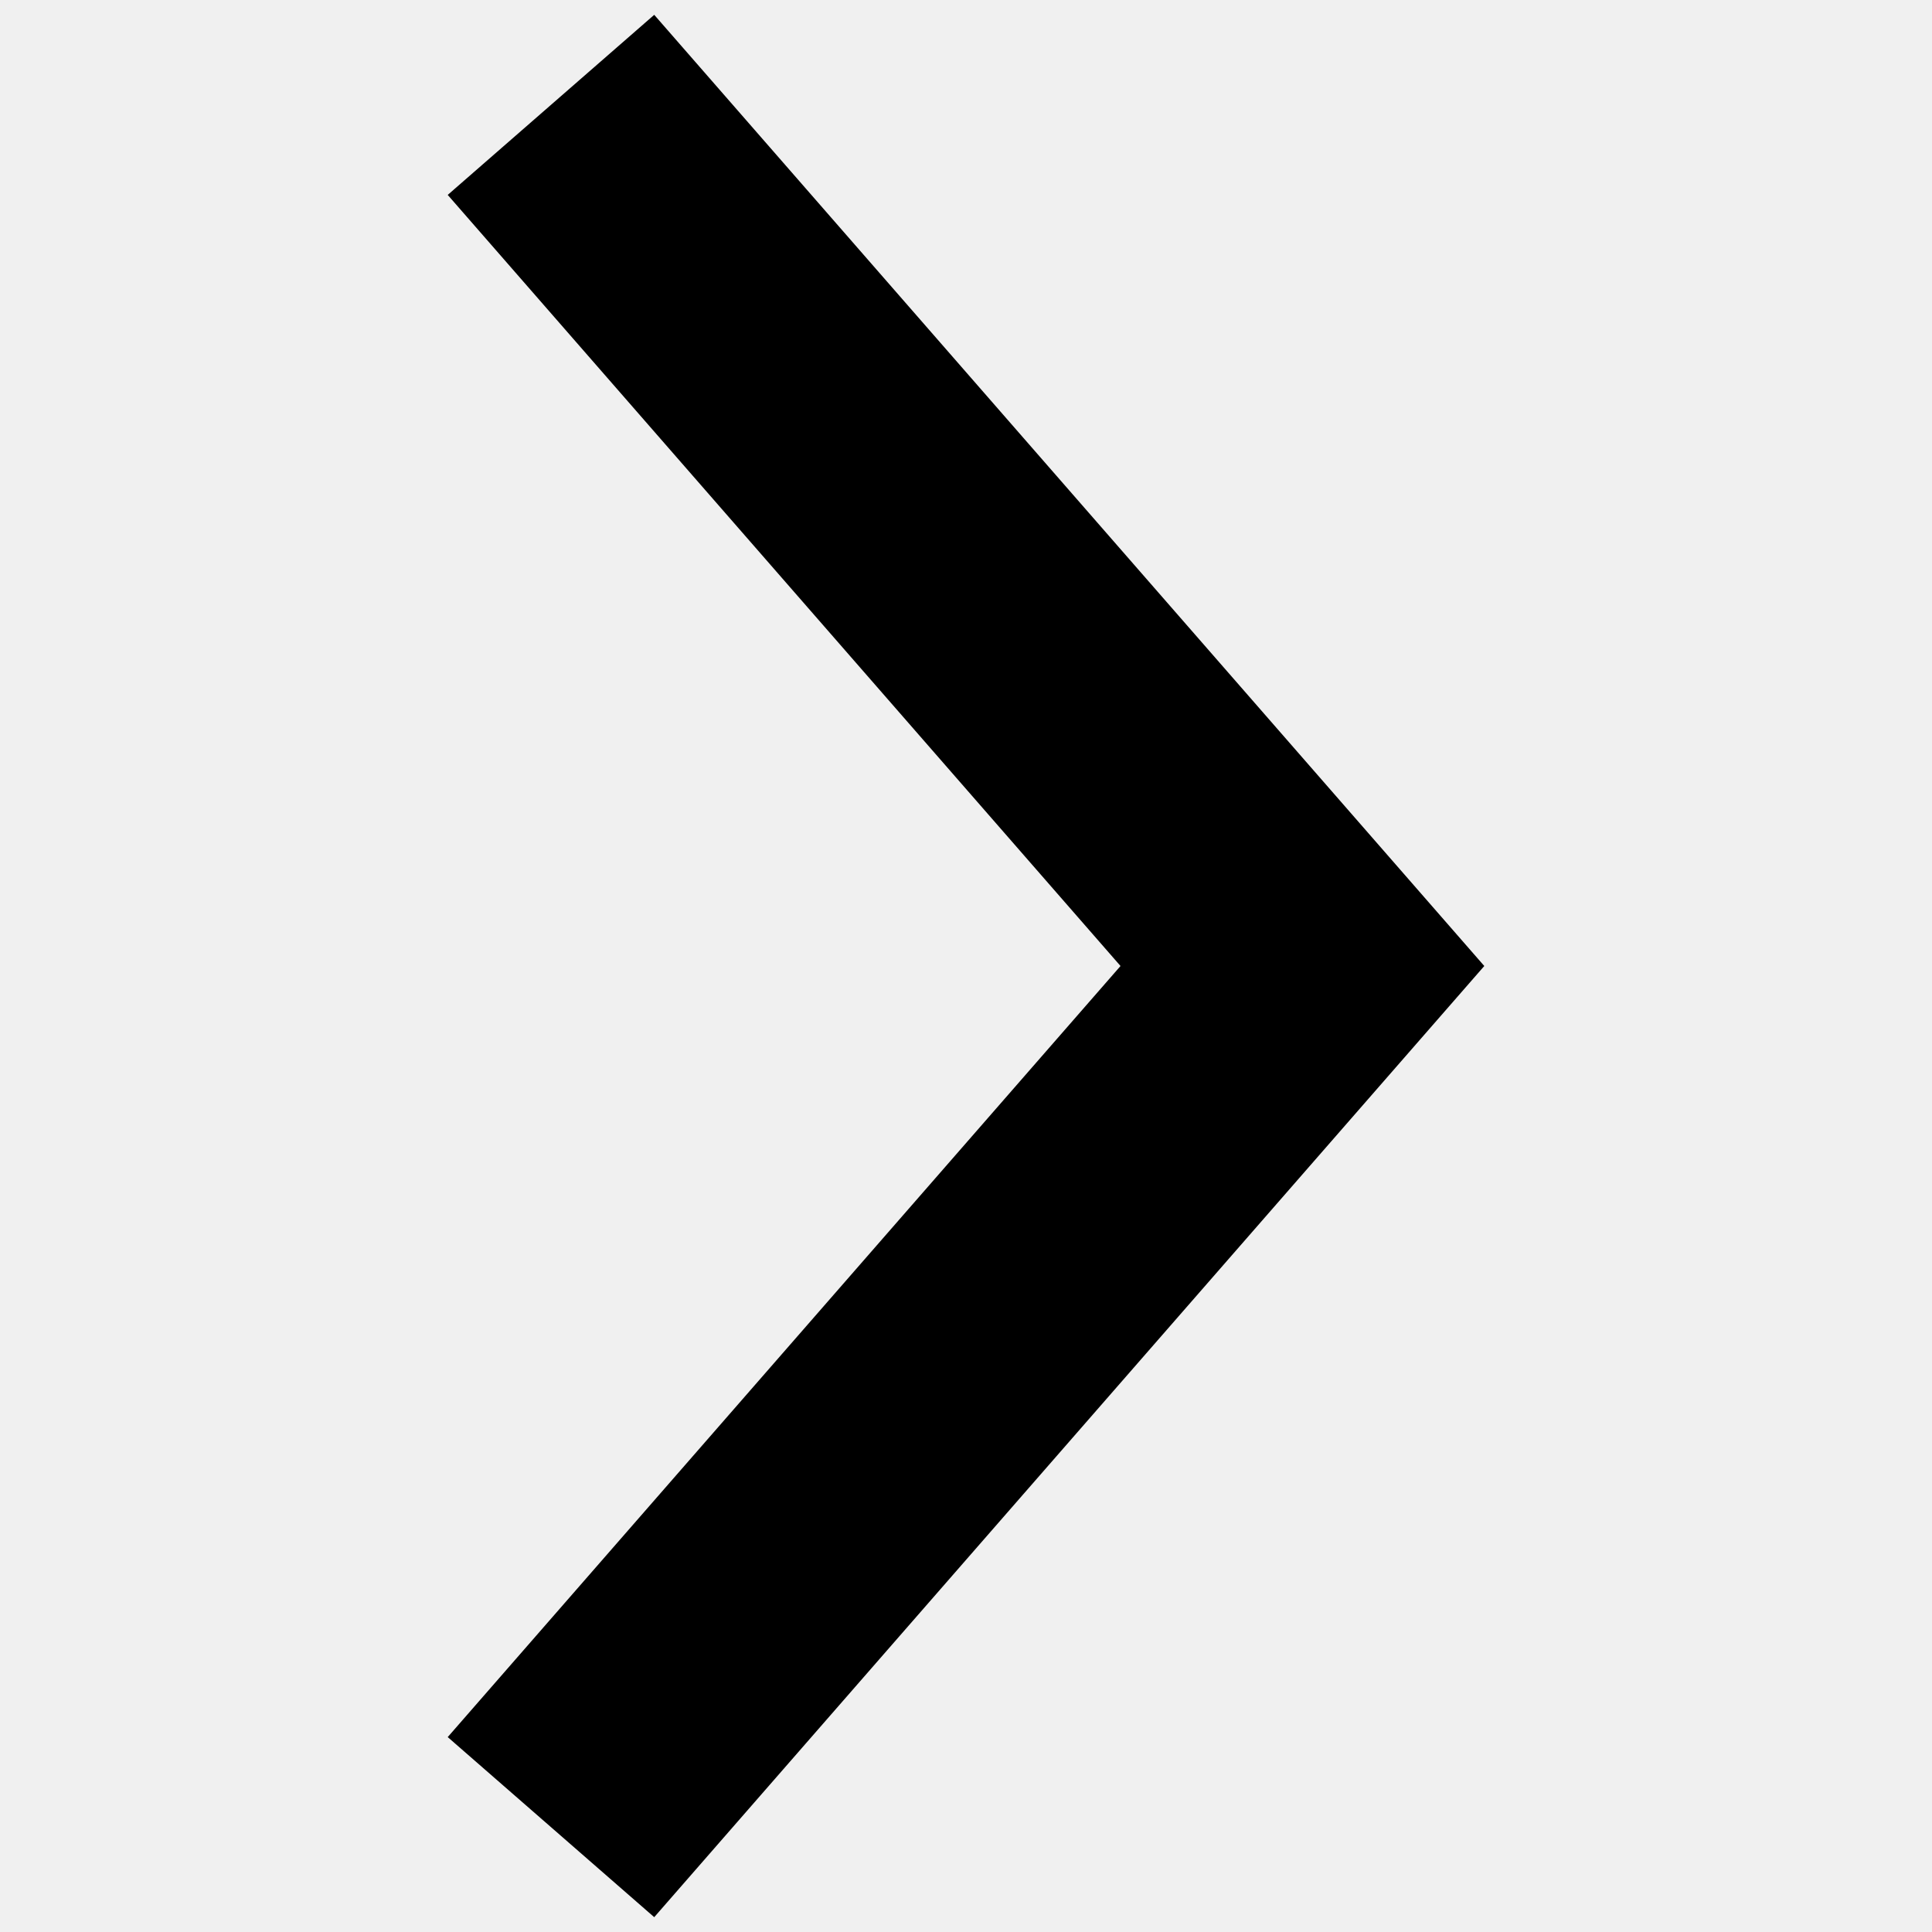
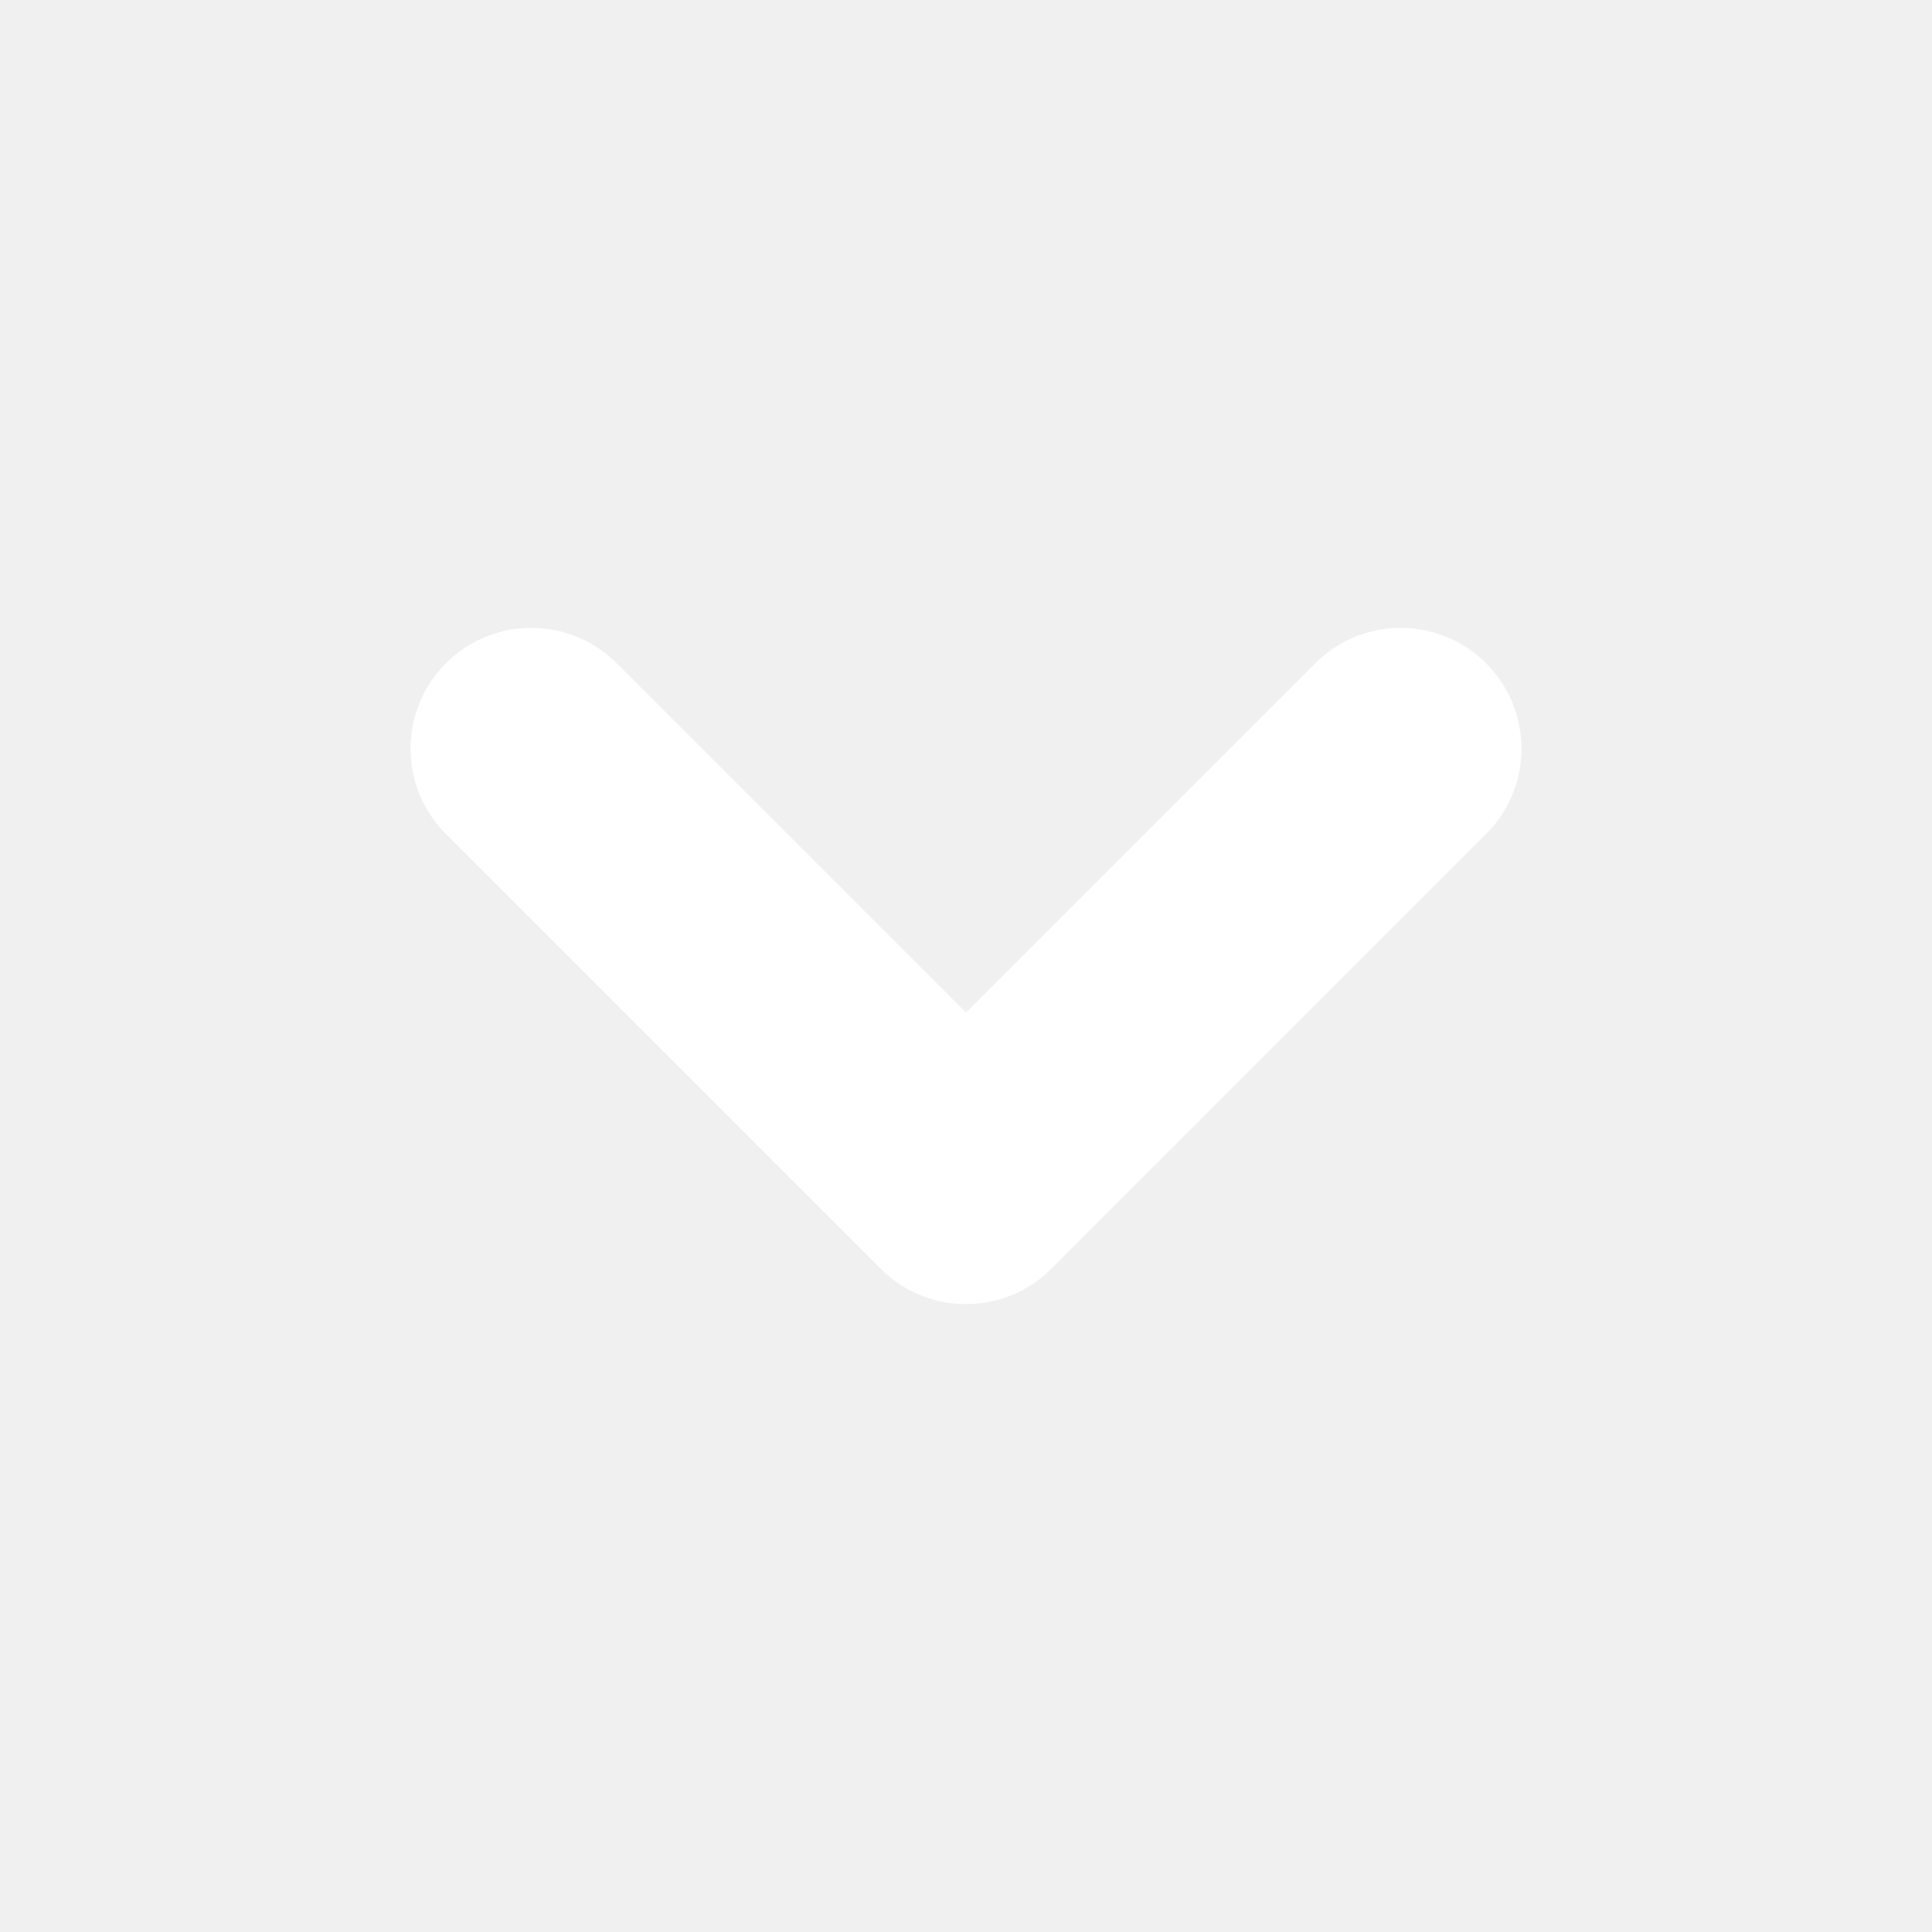
- <svg xmlns="http://www.w3.org/2000/svg" version="1.1" width="256" height="256" viewBox="0 0 256 256" xml:space="preserve">
-   <defs>
- </defs>
-   <g transform="translate(128 128) scale(0.72 0.72)" style="">
-     <g style="stroke: none; stroke-width: 0; stroke-dasharray: none; stroke-linecap: butt; stroke-linejoin: miter; stroke-miterlimit: 10; fill: none; fill-rule: nonzero; opacity: 1;" transform="translate(-175.05 -175.05) scale(3.89 3.89)">
-       <polygon points="69.52,45 30.25,90 20.48,81.48 52.31,45 20.48,8.52 30.25,0 " style="stroke: none; stroke-width: 1; stroke-dasharray: none; stroke-linecap: butt; stroke-linejoin: miter; stroke-miterlimit: 10; fill: rgb(0,0,0); fill-rule: nonzero; opacity: 1;" transform="  matrix(1 0 0 1 0 0) " />
-     </g>
+ <svg xmlns="http://www.w3.org/2000/svg" width="20" height="20" viewBox="0 0 20 20" class="duration-100 ease-in transition -rotate-90" style="min-width: 20px; min-height: 20px;" fill="#ffffff">
+   <g fill="none" fill-rule="evenodd" transform="translate(-446 -398)">
+     <path fill="#ffffff" fill-rule="nonzero" d="M95.884,240.366 C95.396,239.878 94.604,239.878 94.116,240.366 C93.628,240.854 93.628,241.646 94.116,242.134 L98.616,246.634 C99.104,247.122 99.896,247.122 100.384,246.634 L104.884,242.134 C105.372,241.646 105.372,240.854 104.884,240.366 C104.396,239.878 103.604,239.878 103.116,240.366 L99.5,243.982 L95.884,240.366 Z" transform="translate(356.5 164.5)" />
+     <polygon points="446 418 466 418 466 398 446 398" />
  </g>
</svg>
